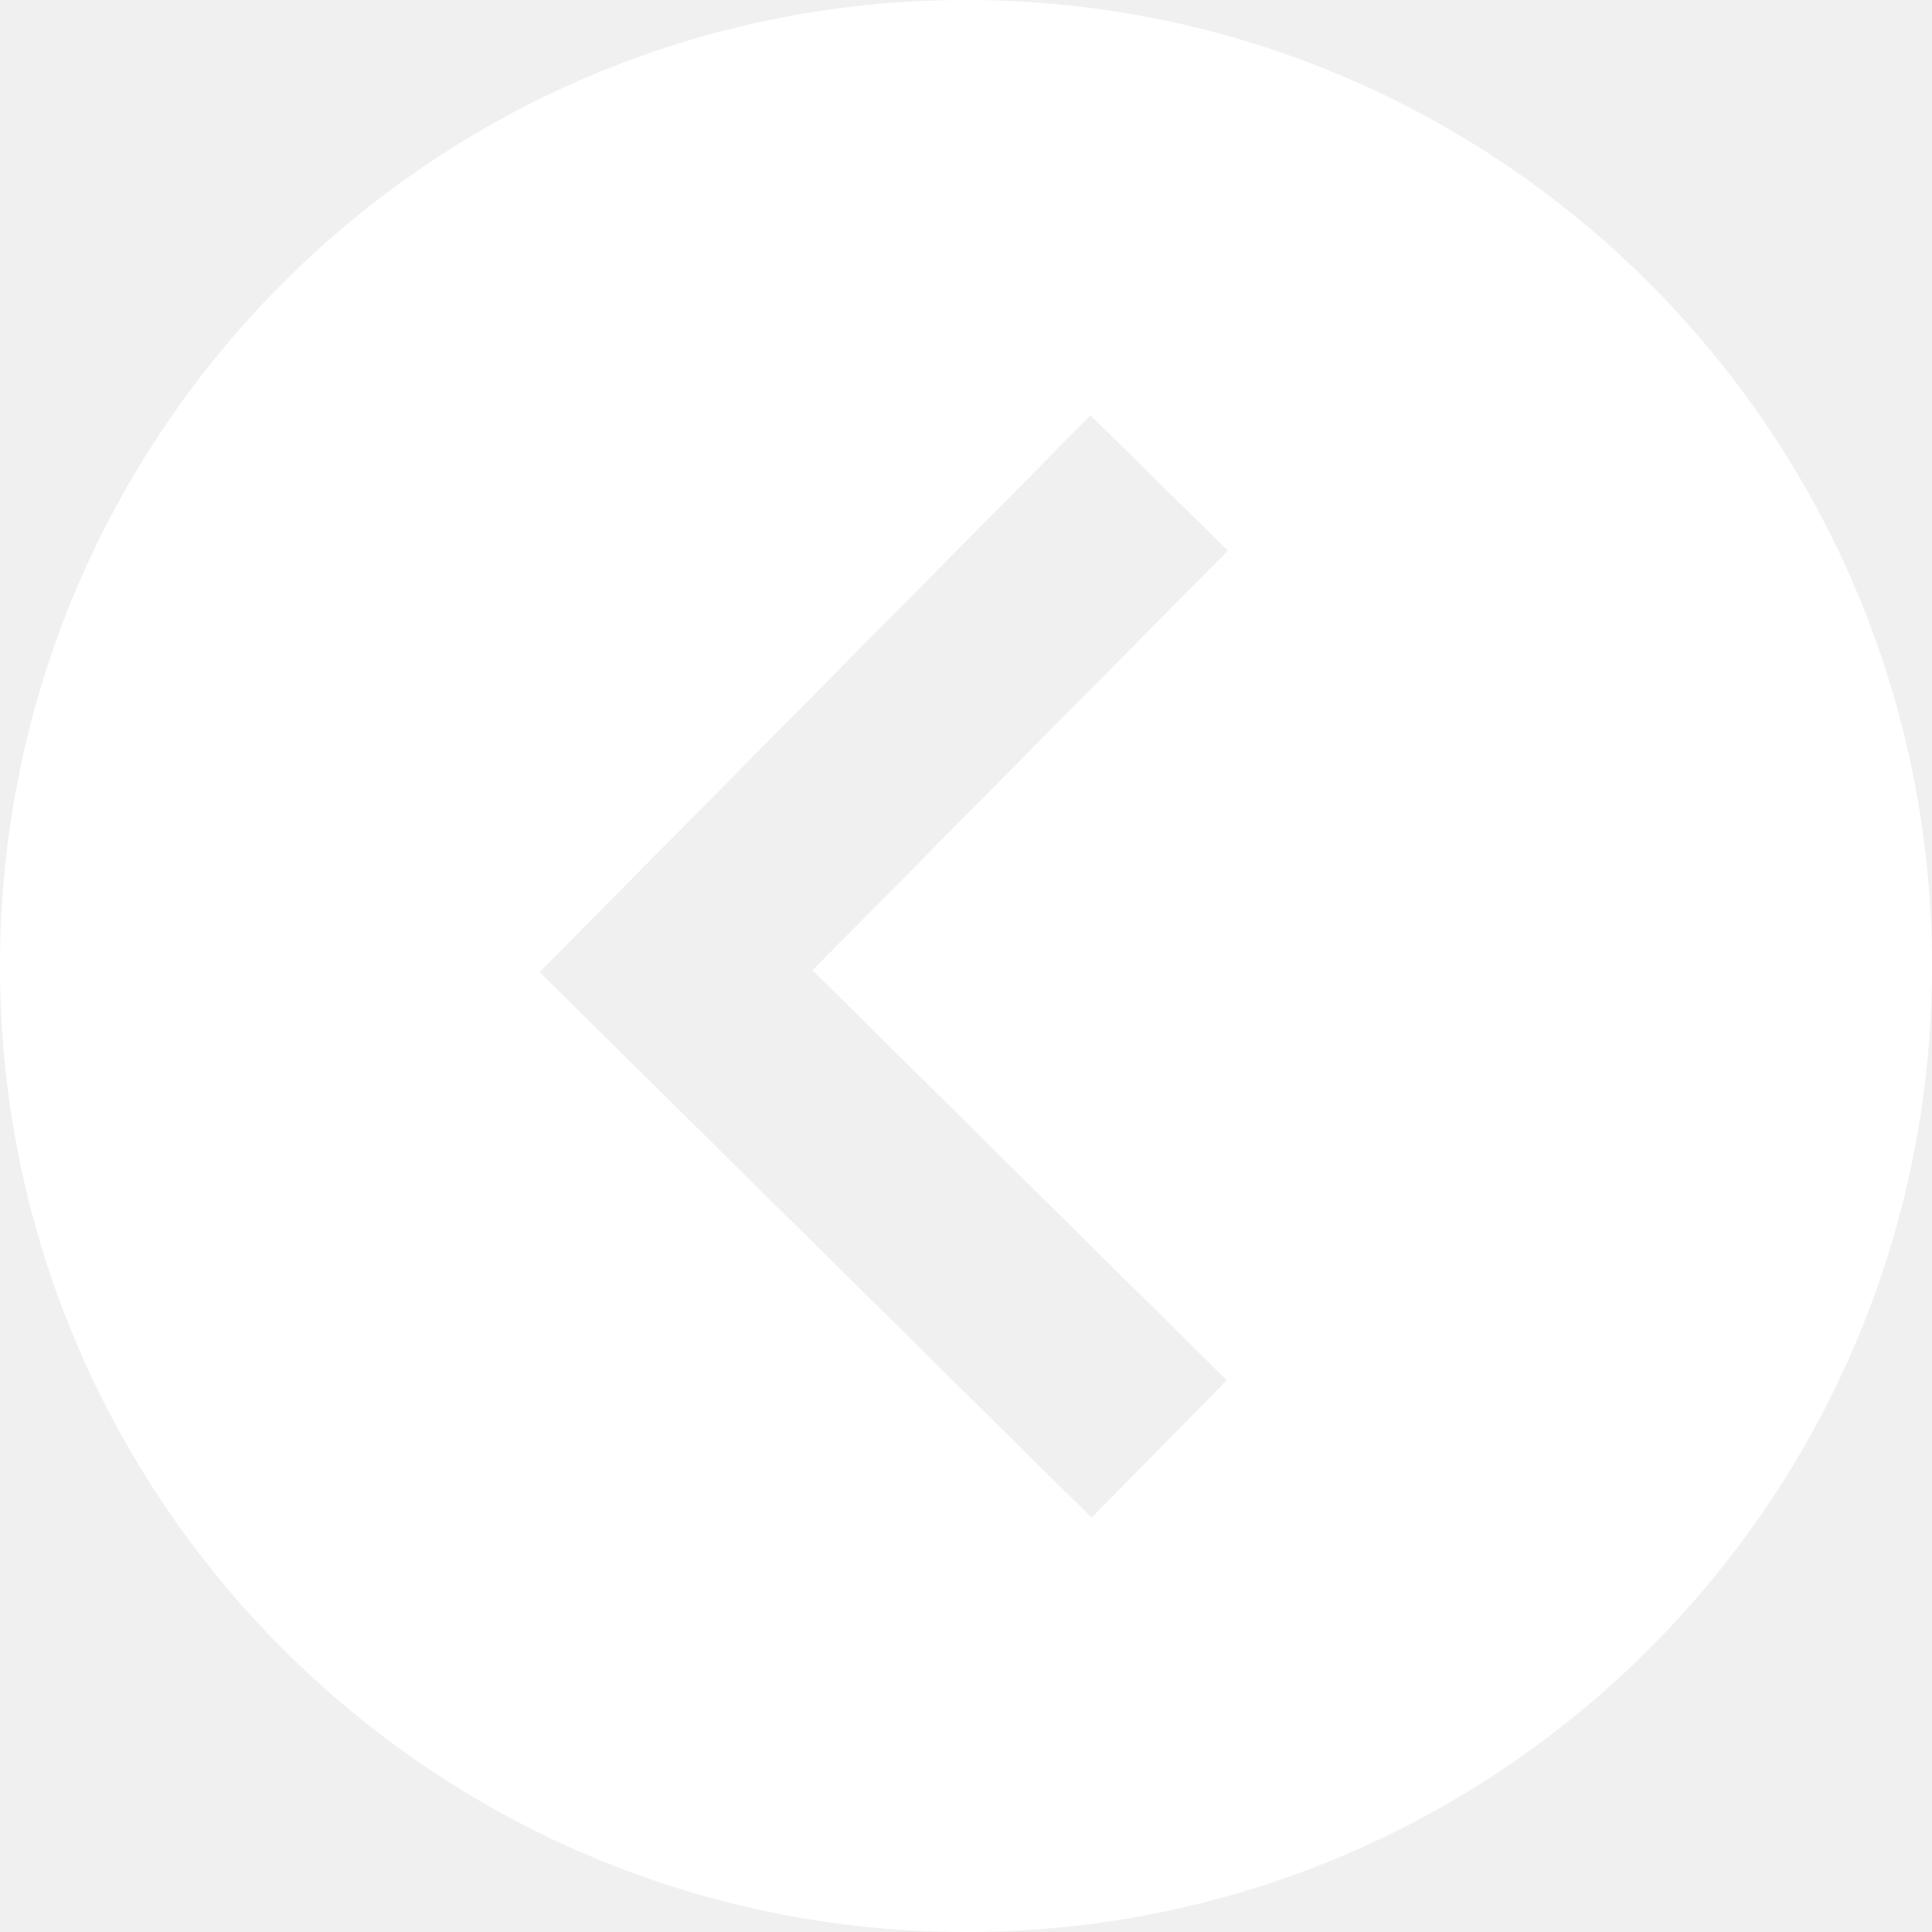
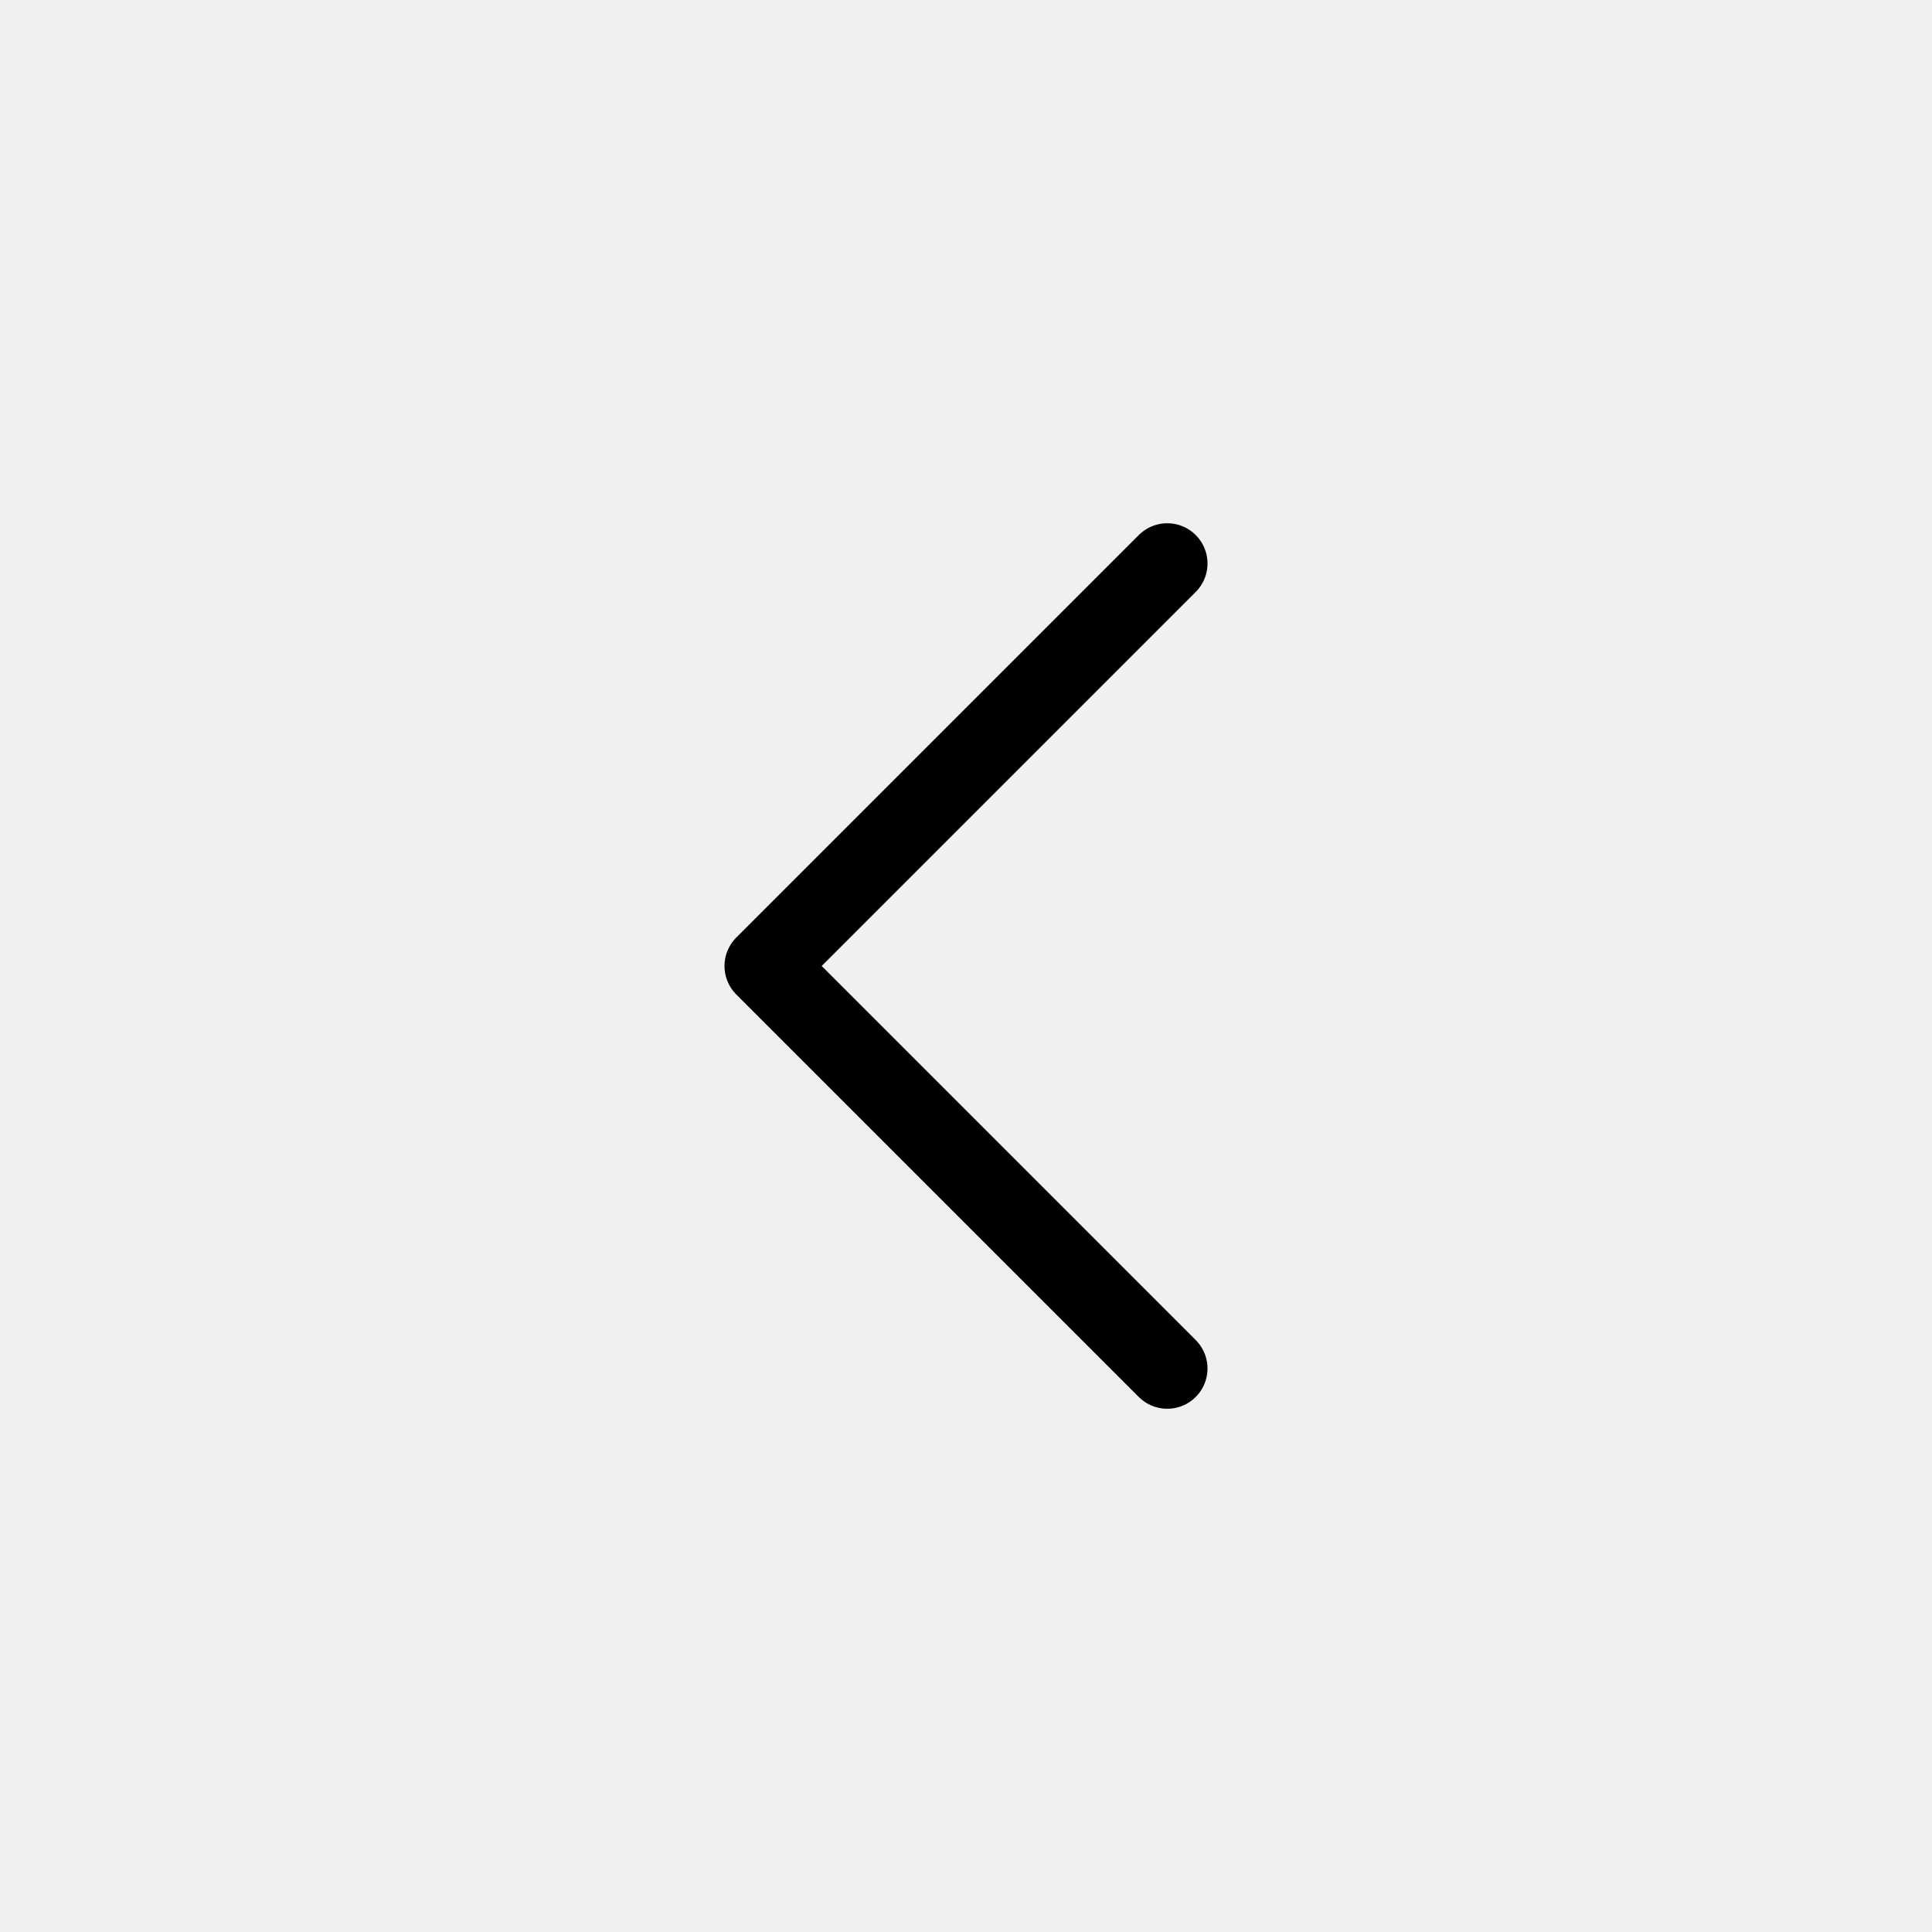
- <svg xmlns="http://www.w3.org/2000/svg" width="20" height="20">
-   <path d="M10 20A10 10 0 1 0 0 10a10 10 0 0 0 10 10zm1.289-15.7 1.422 1.4-4.3 4.344 4.289 4.245-1.4 1.422-5.714-5.648z" style="fill:#ffffff" />
+ <svg xmlns="http://www.w3.org/2000/svg" width="800px" height="800px" viewBox="0 0 24 24" fill="none">
+   <rect width="24" height="24" fill="" />
+   <path d="M14.5 17L9.5 12L14.5 7" stroke="#000000" stroke-linecap="round" stroke-linejoin="round" />
</svg>
